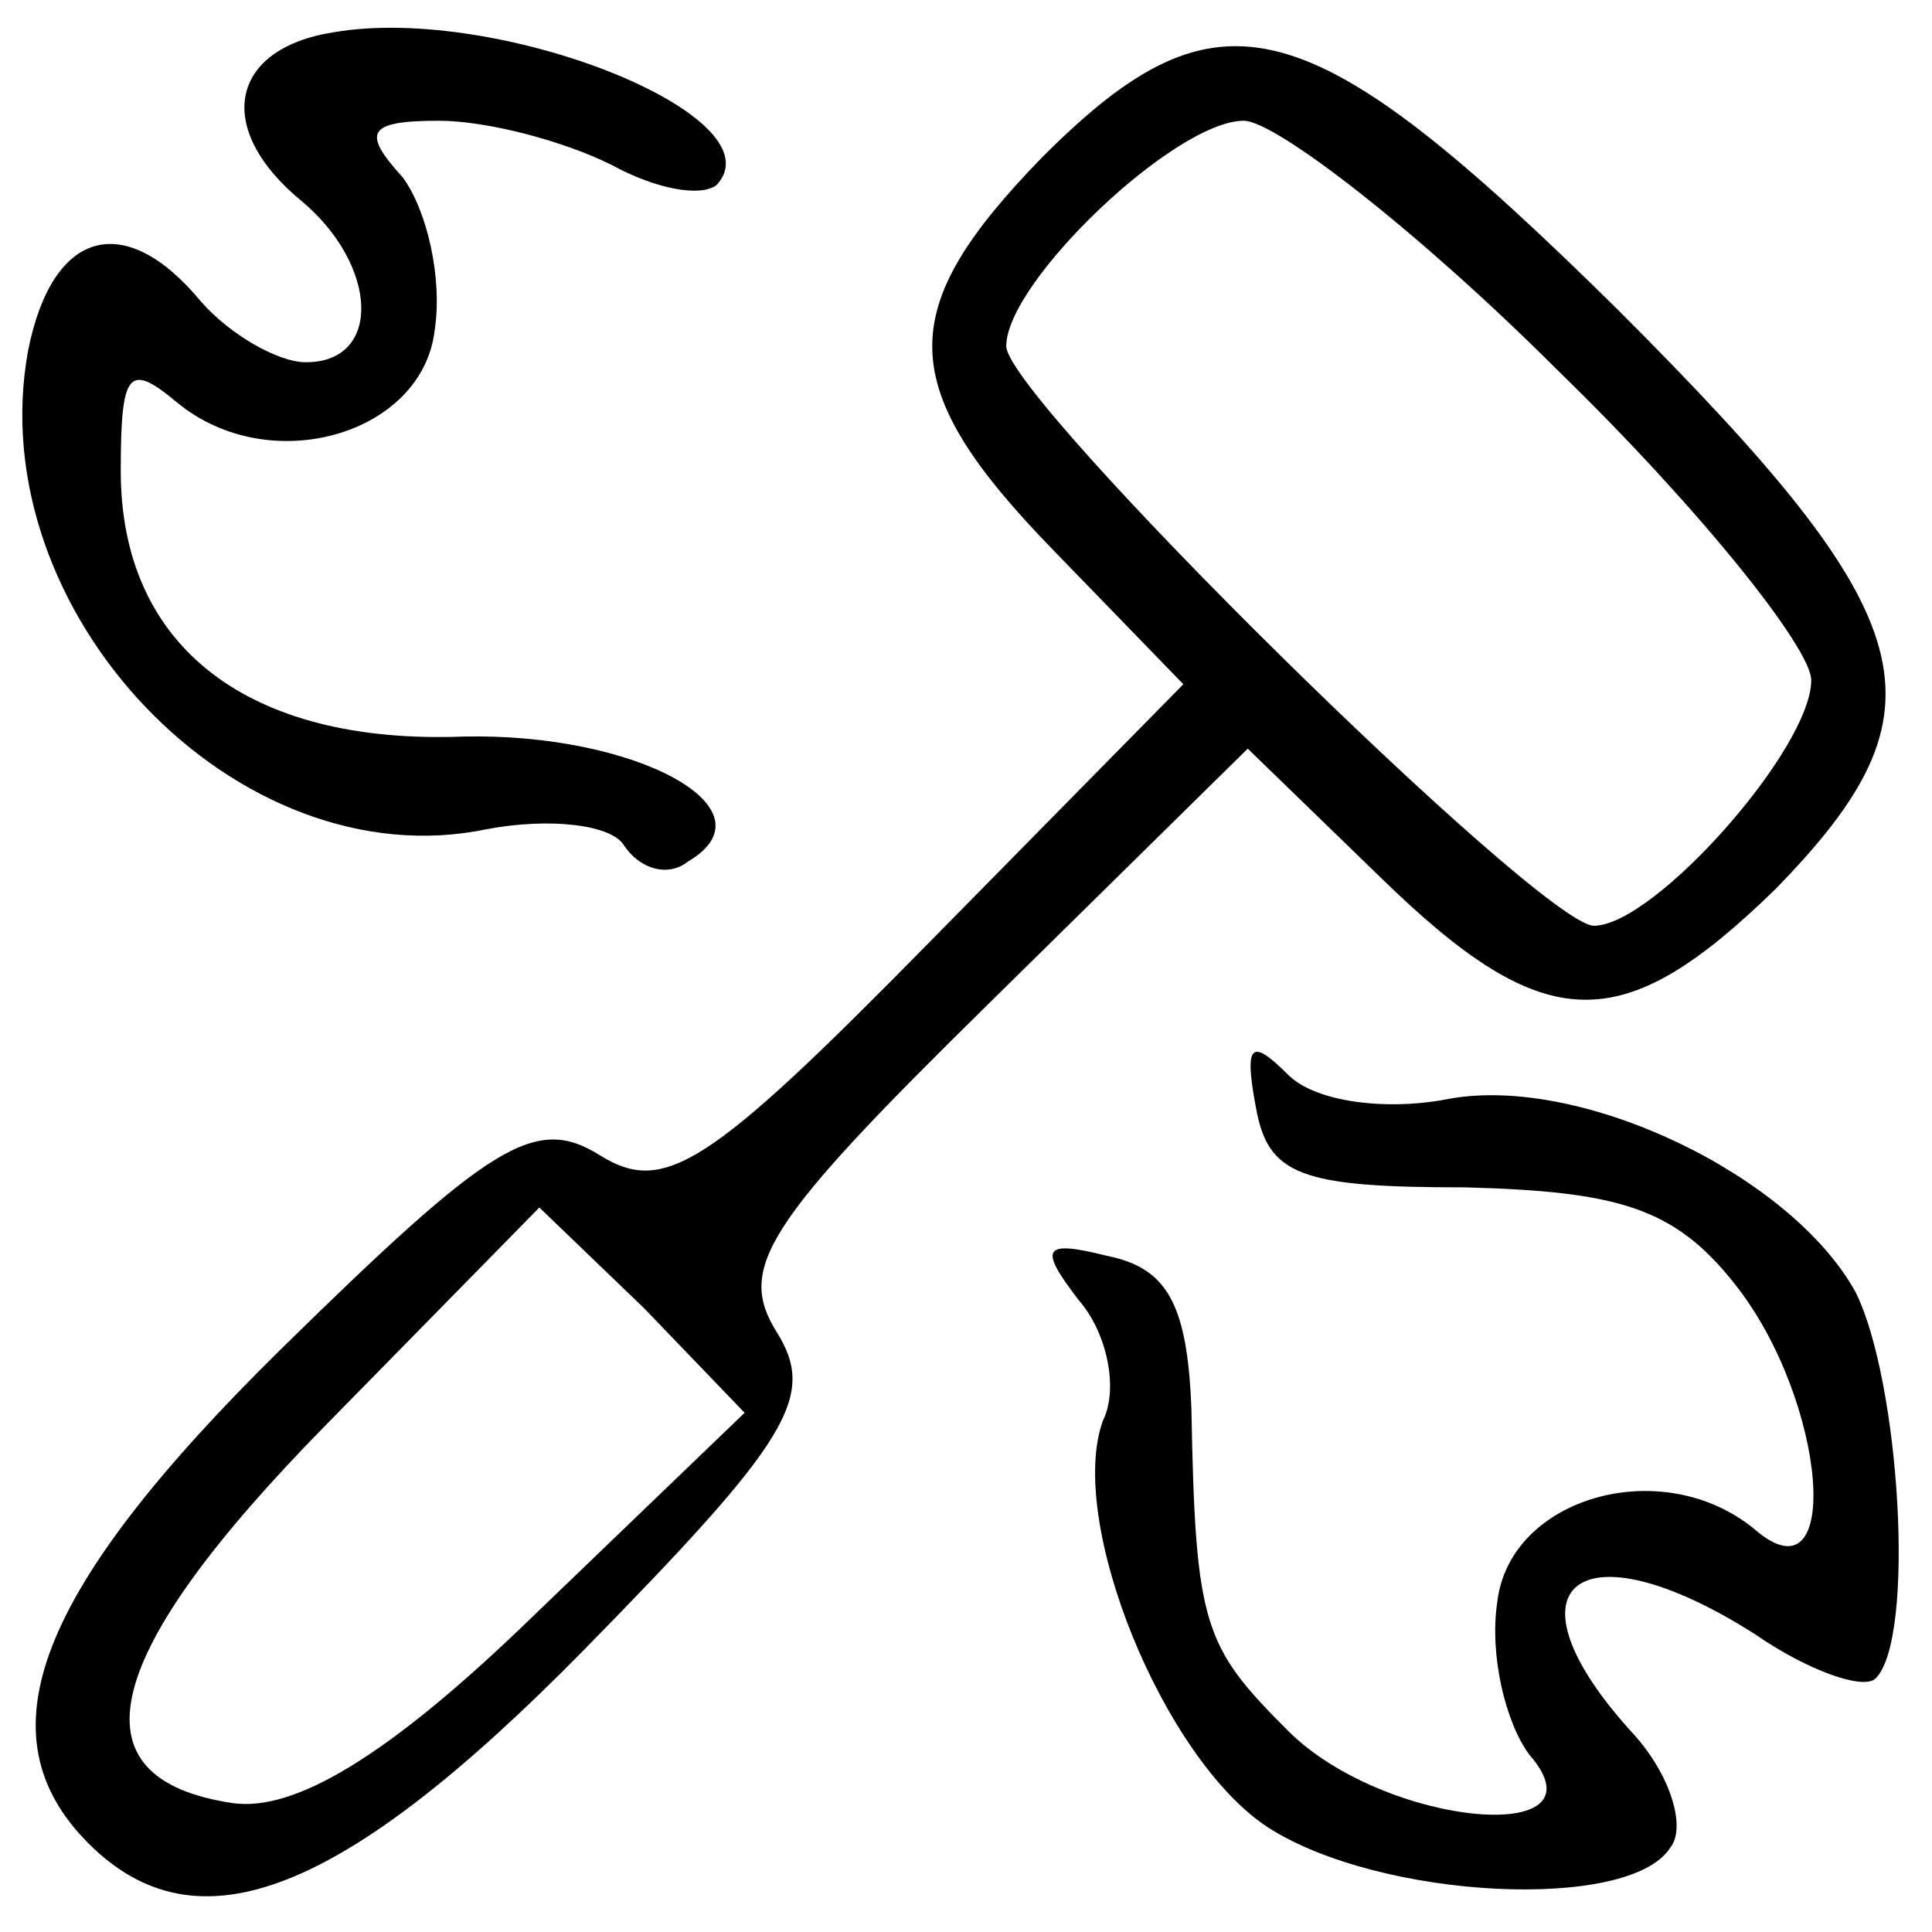
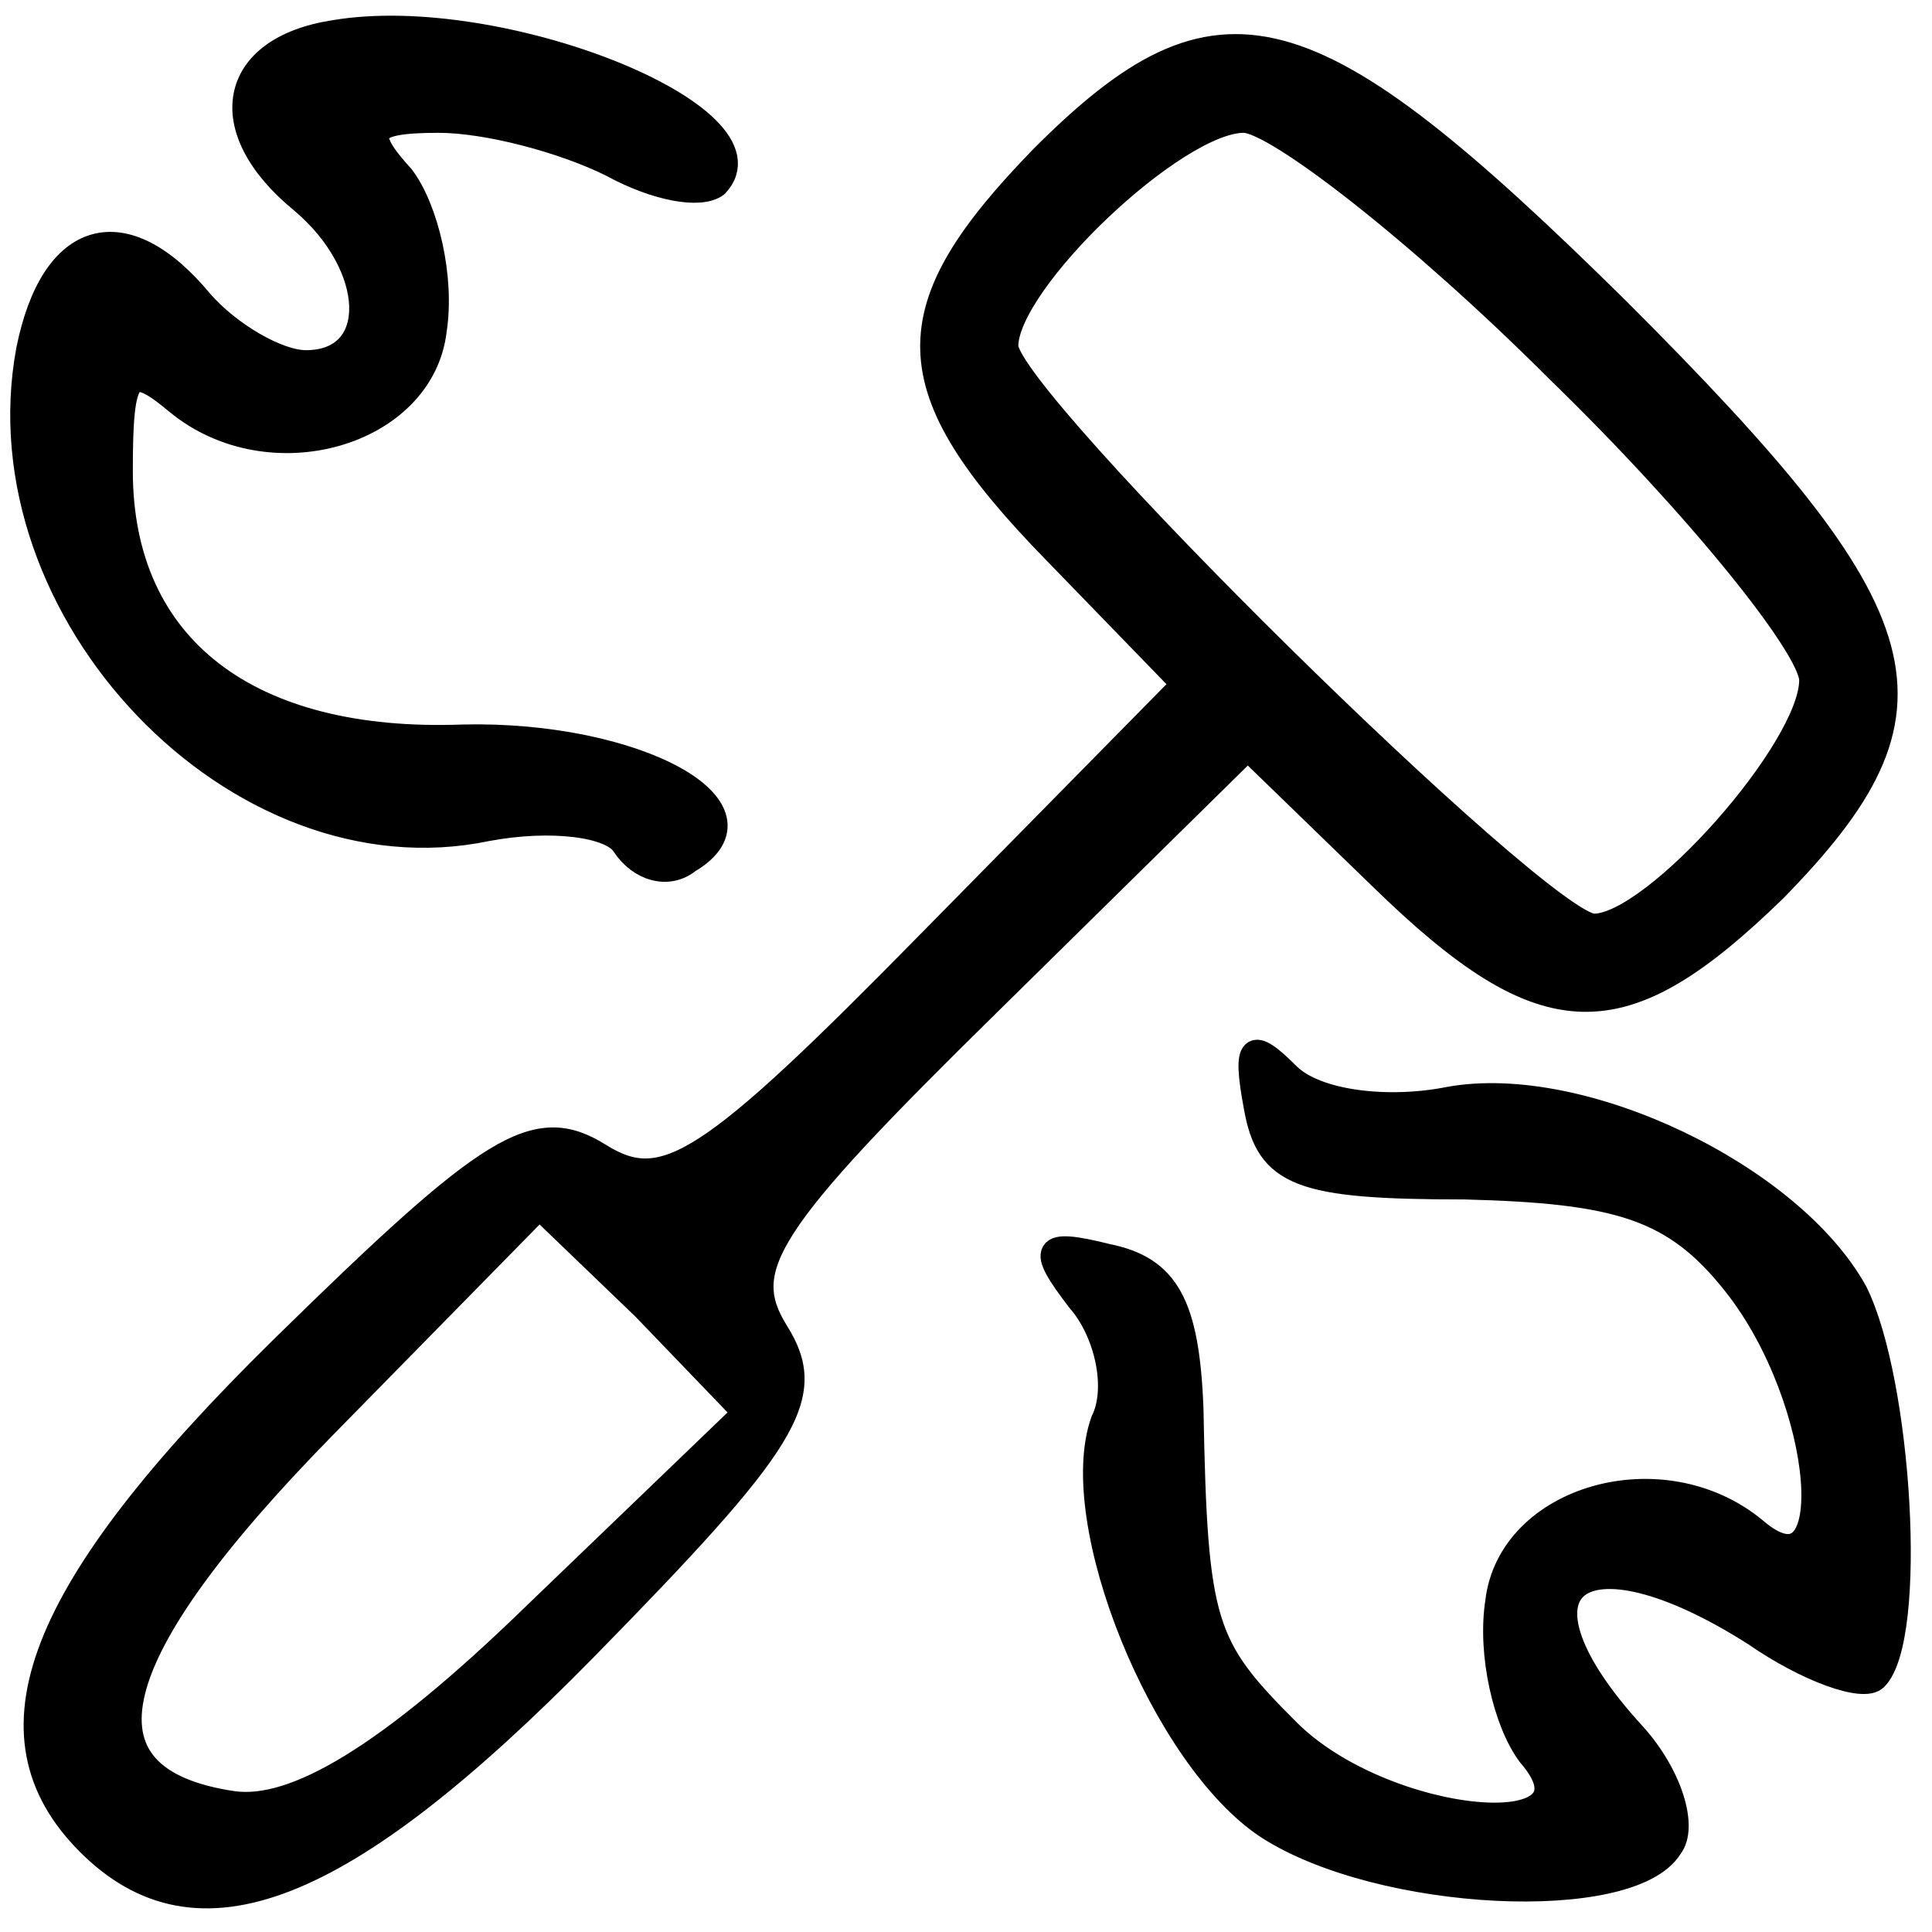
<svg xmlns="http://www.w3.org/2000/svg" version="1.0" width="48pt" height="48pt" viewBox="0 0 48 48" preserveAspectRatio="xMidYMid meet">
-   <g transform="translate(0,48) scale(0.1,-0.1)" fill="currentColor" stroke="none">
+   <g transform="translate(0,48) scale(0.1,-0.1)" fill="currentColor" stroke="currentColor" stroke-width="6" stroke-linejoin="round">
    <path d="M83 472 c-26 -4 -30 -24 -8 -42 19 -16 20 -40 1 -40 -7 0 -19 7 -26 15 -19 23 -37 18 -43 -12 -12 -65 52 -132 114 -119 16 3 31 1 34 -4 4 -6 11 -8 16 -4 22 13 -13 32 -56 31 -53 -2 -85 22 -85 66 0 25 2 27 14 17 23 -19 61 -8 64 18 2 13 -2 30 -8 38 -10 11 -9 14 9 14 12 0 31 -5 43 -11 11 -6 22 -8 26 -5 16 17 -54 45 -95 38z M259 441 c-37 -38 -37 -57 3 -98 l32 -33 -63 -64 c-55 -56 -66 -63 -82 -53 -16 10 -27 3 -79 -48 -61 -60 -75 -96 -48 -123 27 -27 63 -13 123 48 51 52 58 63 48 79 -10 16 -3 27 53 82 l64 63 33 -32 c41 -40 60 -40 98 -3 44 45 38 67 -39 144 -77 76 -99 82 -143 38z m128 -53 c35 -34 63 -69 63 -77 0 -17 -39 -61 -54 -61 -13 0 -146 131 -146 144 0 16 42 56 59 56 8 0 44 -28 78 -62z m-254 -309 c-37 -36 -60 -49 -75 -47 -41 6 -33 37 23 94 l53 54 26 -25 25 -26 -52 -50z M312 205 c3 -17 11 -20 52 -20 38 -1 52 -5 67 -24 23 -29 27 -80 5 -61 -23 19 -61 8 -64 -18 -2 -13 2 -30 8 -38 20 -23 -36 -18 -60 6 -21 21 -23 26 -24 80 -1 26 -6 35 -21 38 -16 4 -17 2 -7 -11 7 -8 10 -22 6 -30 -9 -25 15 -84 41 -101 28 -18 90 -21 100 -5 4 5 0 18 -9 28 -34 37 -14 53 30 25 13 -9 27 -14 30 -11 10 10 6 74 -5 96 -16 29 -68 54 -101 48 -15 -3 -33 -1 -40 6 -9 9 -11 8 -8 -8z" />
  </g>
</svg>
